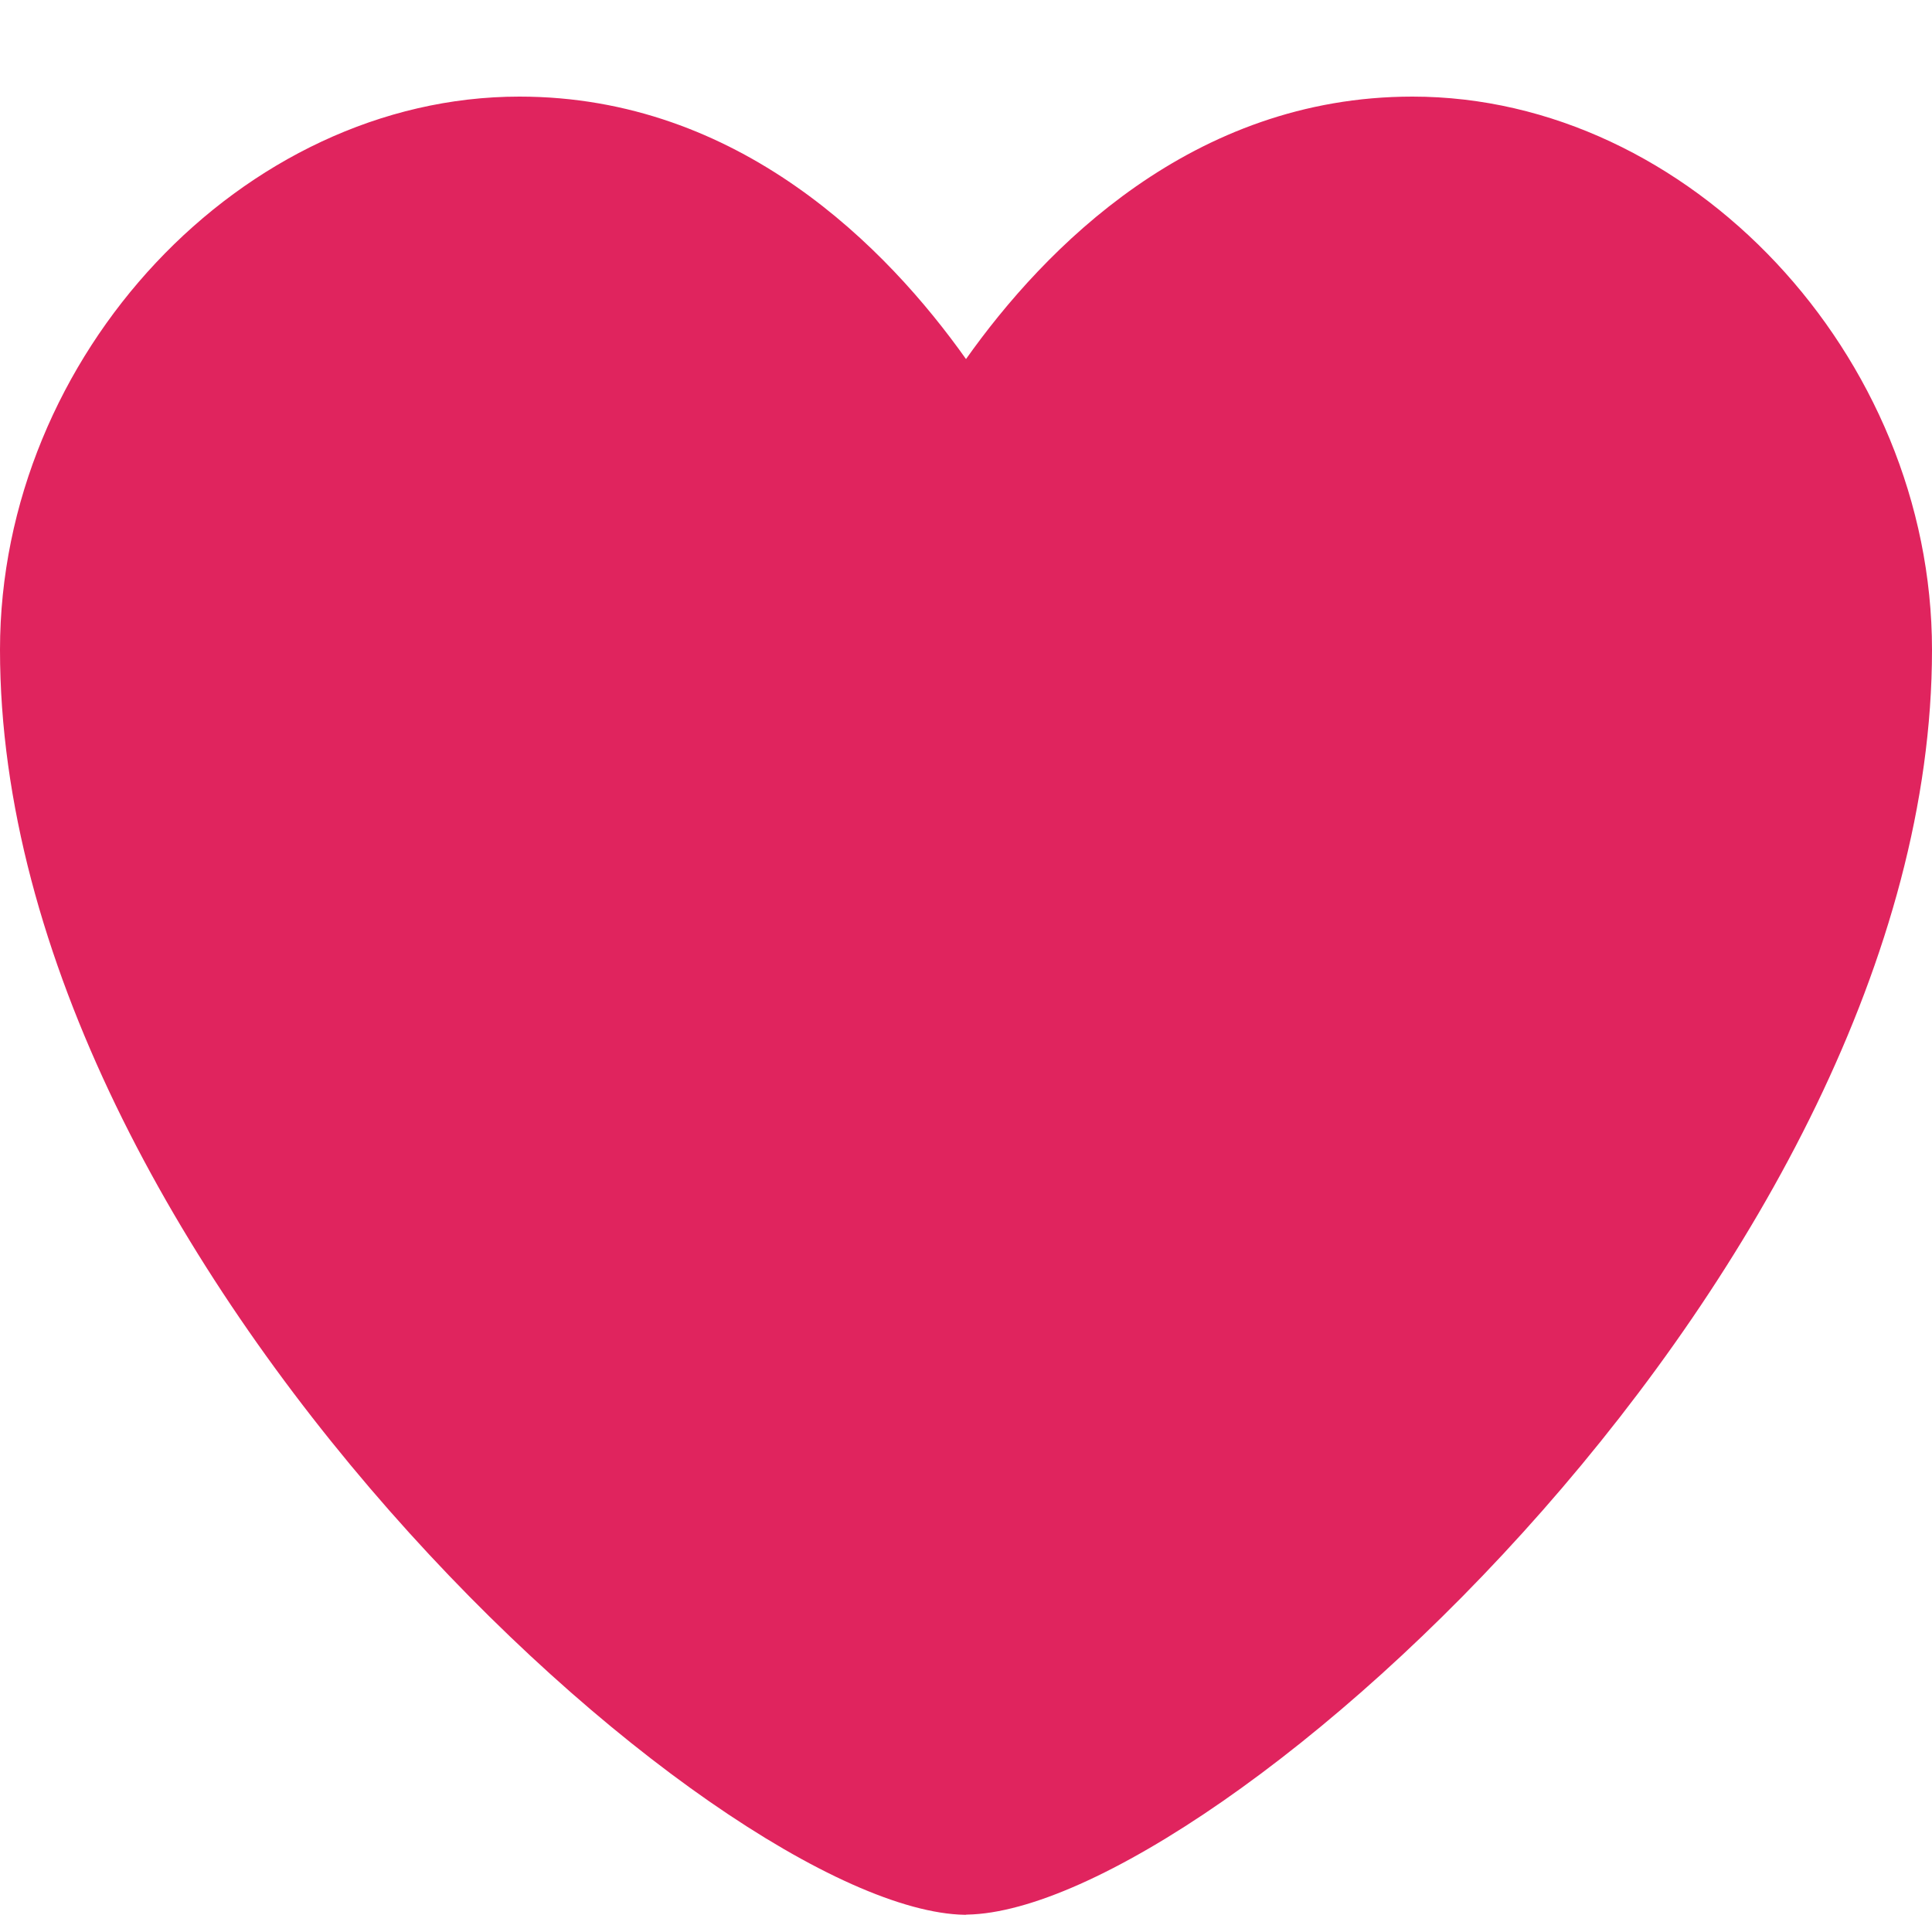
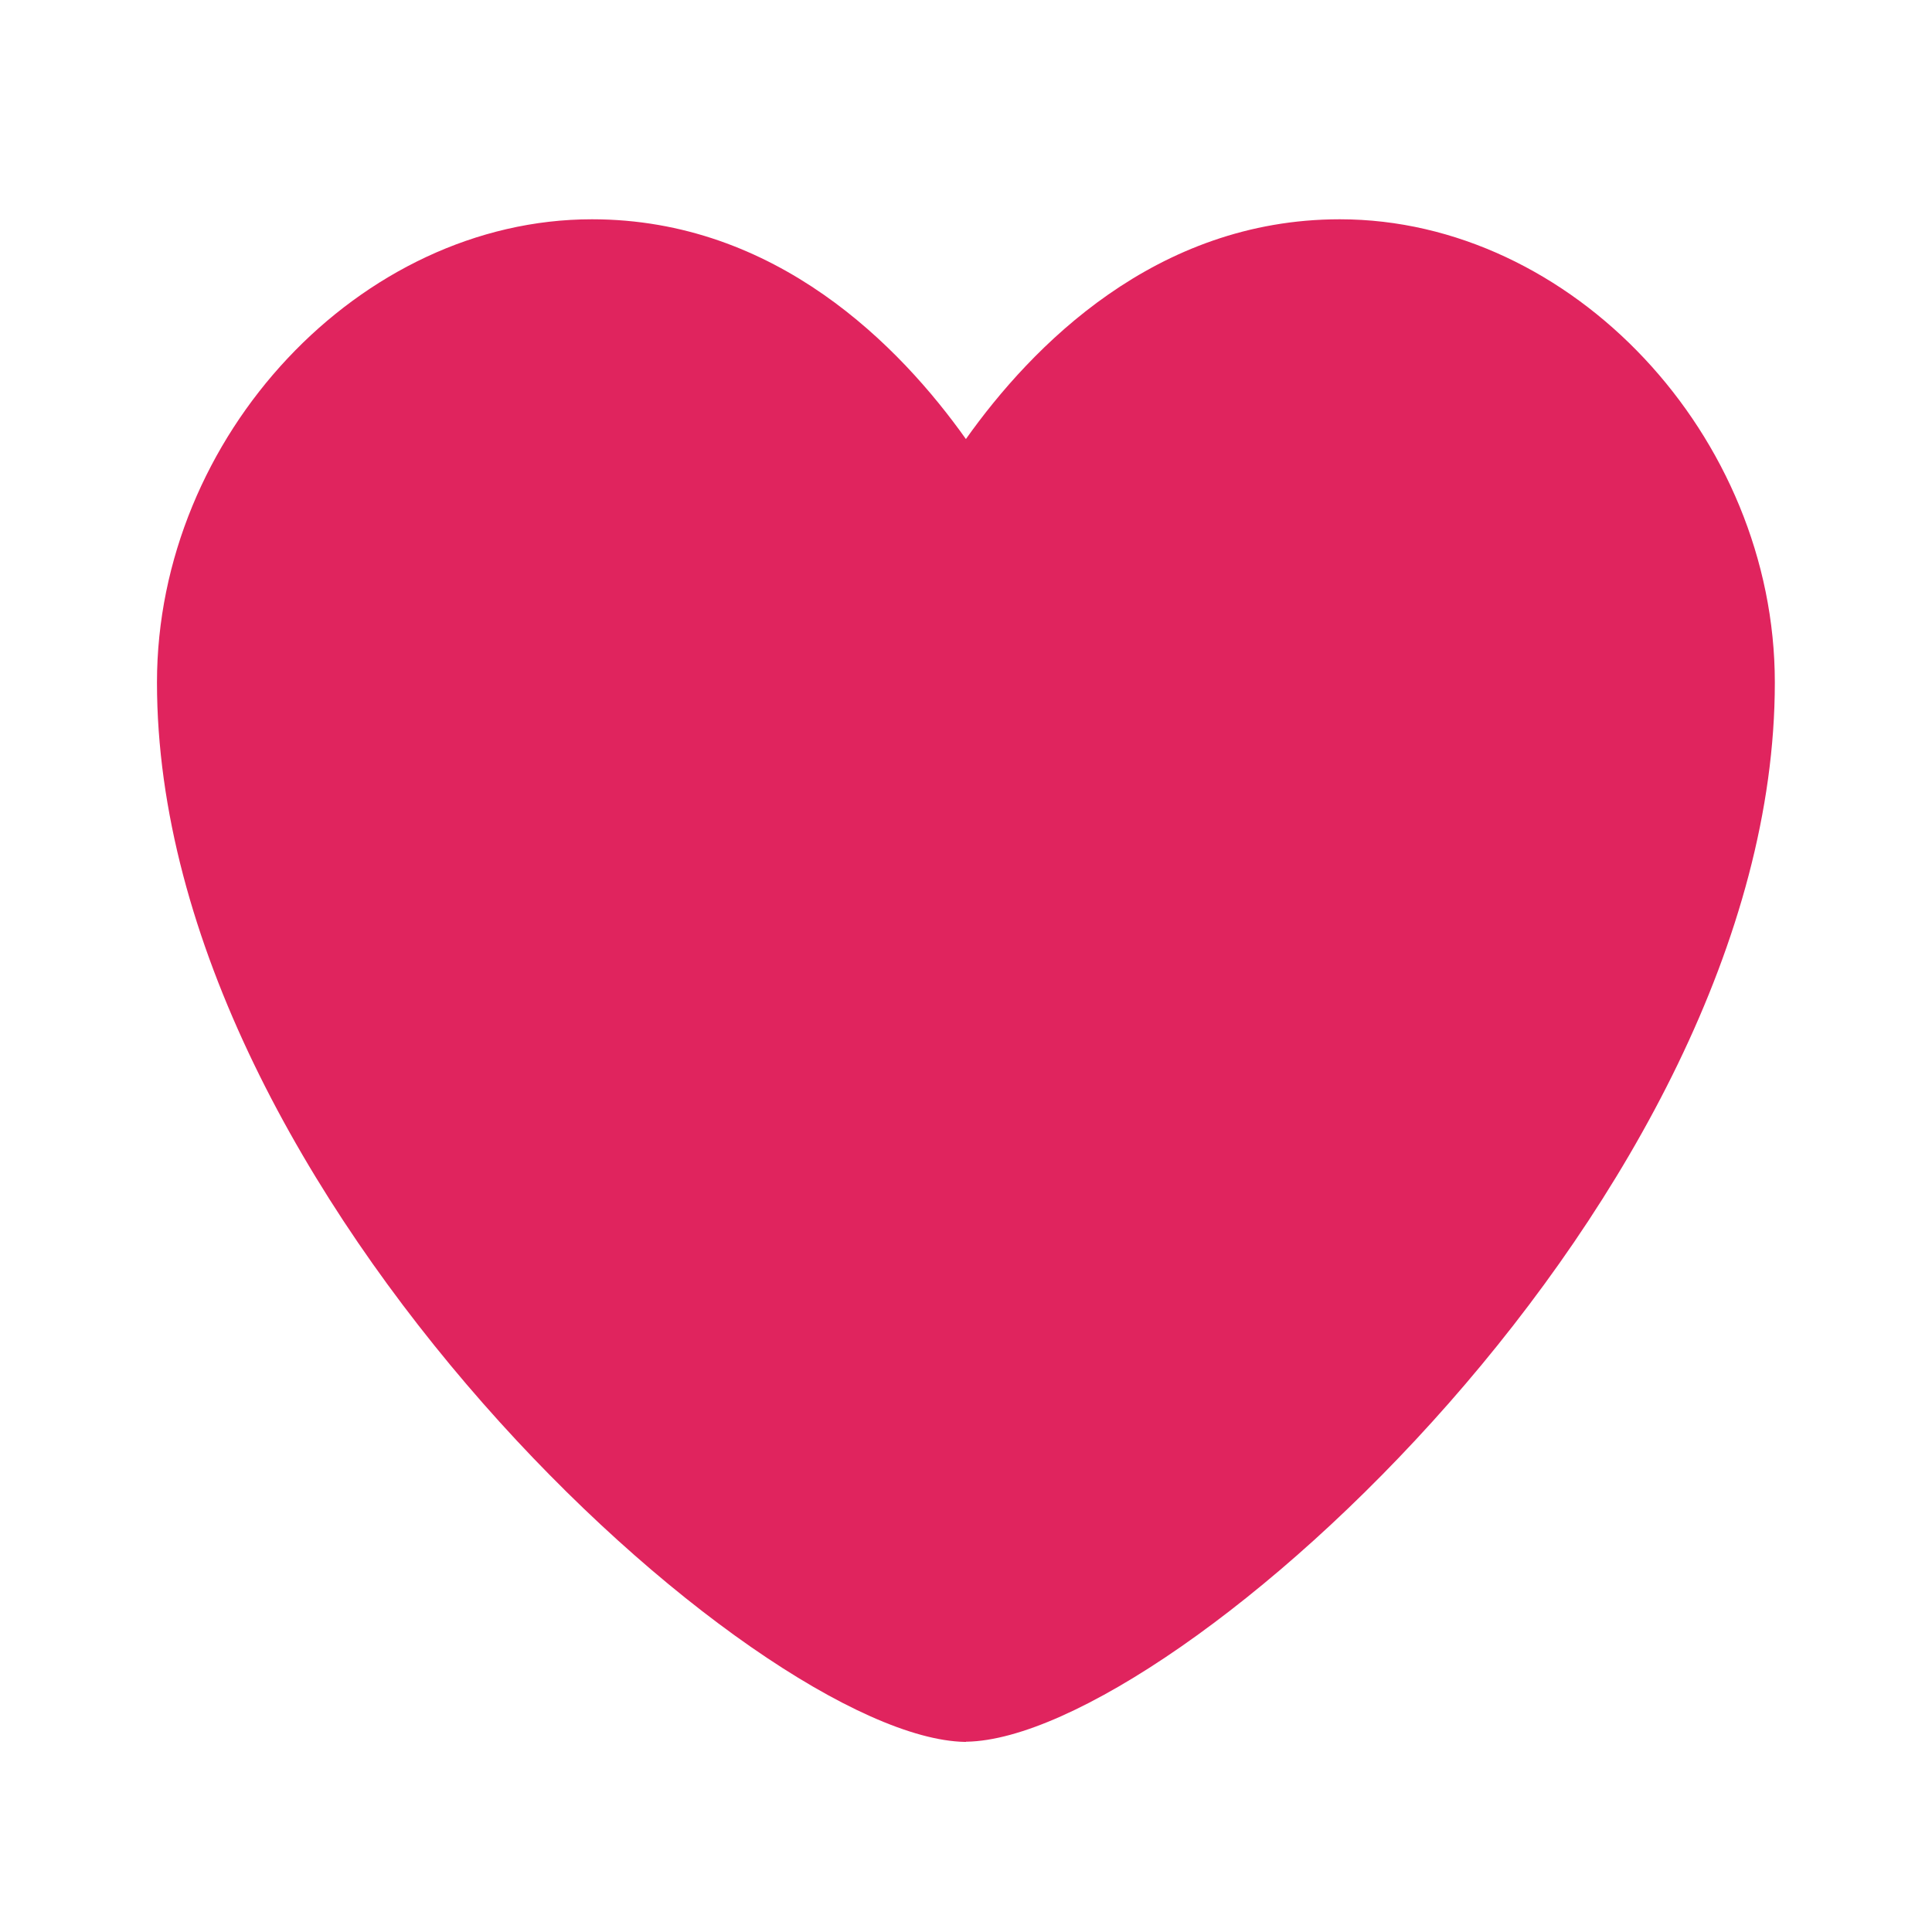
<svg xmlns="http://www.w3.org/2000/svg" width="20" height="20" viewBox="0 0 20 20" fill="none">
-   <path d="M10.001 19.822H9.987C7.417 19.774 0 13.073 0 6.726C0 3.677 2.513 1 5.377 1C7.655 1 9.188 2.572 10 3.717C10.81 2.574 12.342 1 14.622 1C17.488 1 20 3.677 20 6.727C20 13.072 12.582 19.773 10.012 19.82H10.001V19.822Z" fill="#E0245E" />
+   <path d="M10 18.032H9.988C7.836 17.992 1.625 12.38 1.625 7.065C1.625 4.512 3.729 2.27 6.128 2.27C8.036 2.27 9.319 3.587 9.999 4.545C10.678 3.588 11.961 2.27 13.87 2.27C16.27 2.27 18.373 4.512 18.373 7.066C18.373 12.379 12.162 17.991 10.009 18.03H10V18.032Z" fill="#E0245E" />
</svg>
